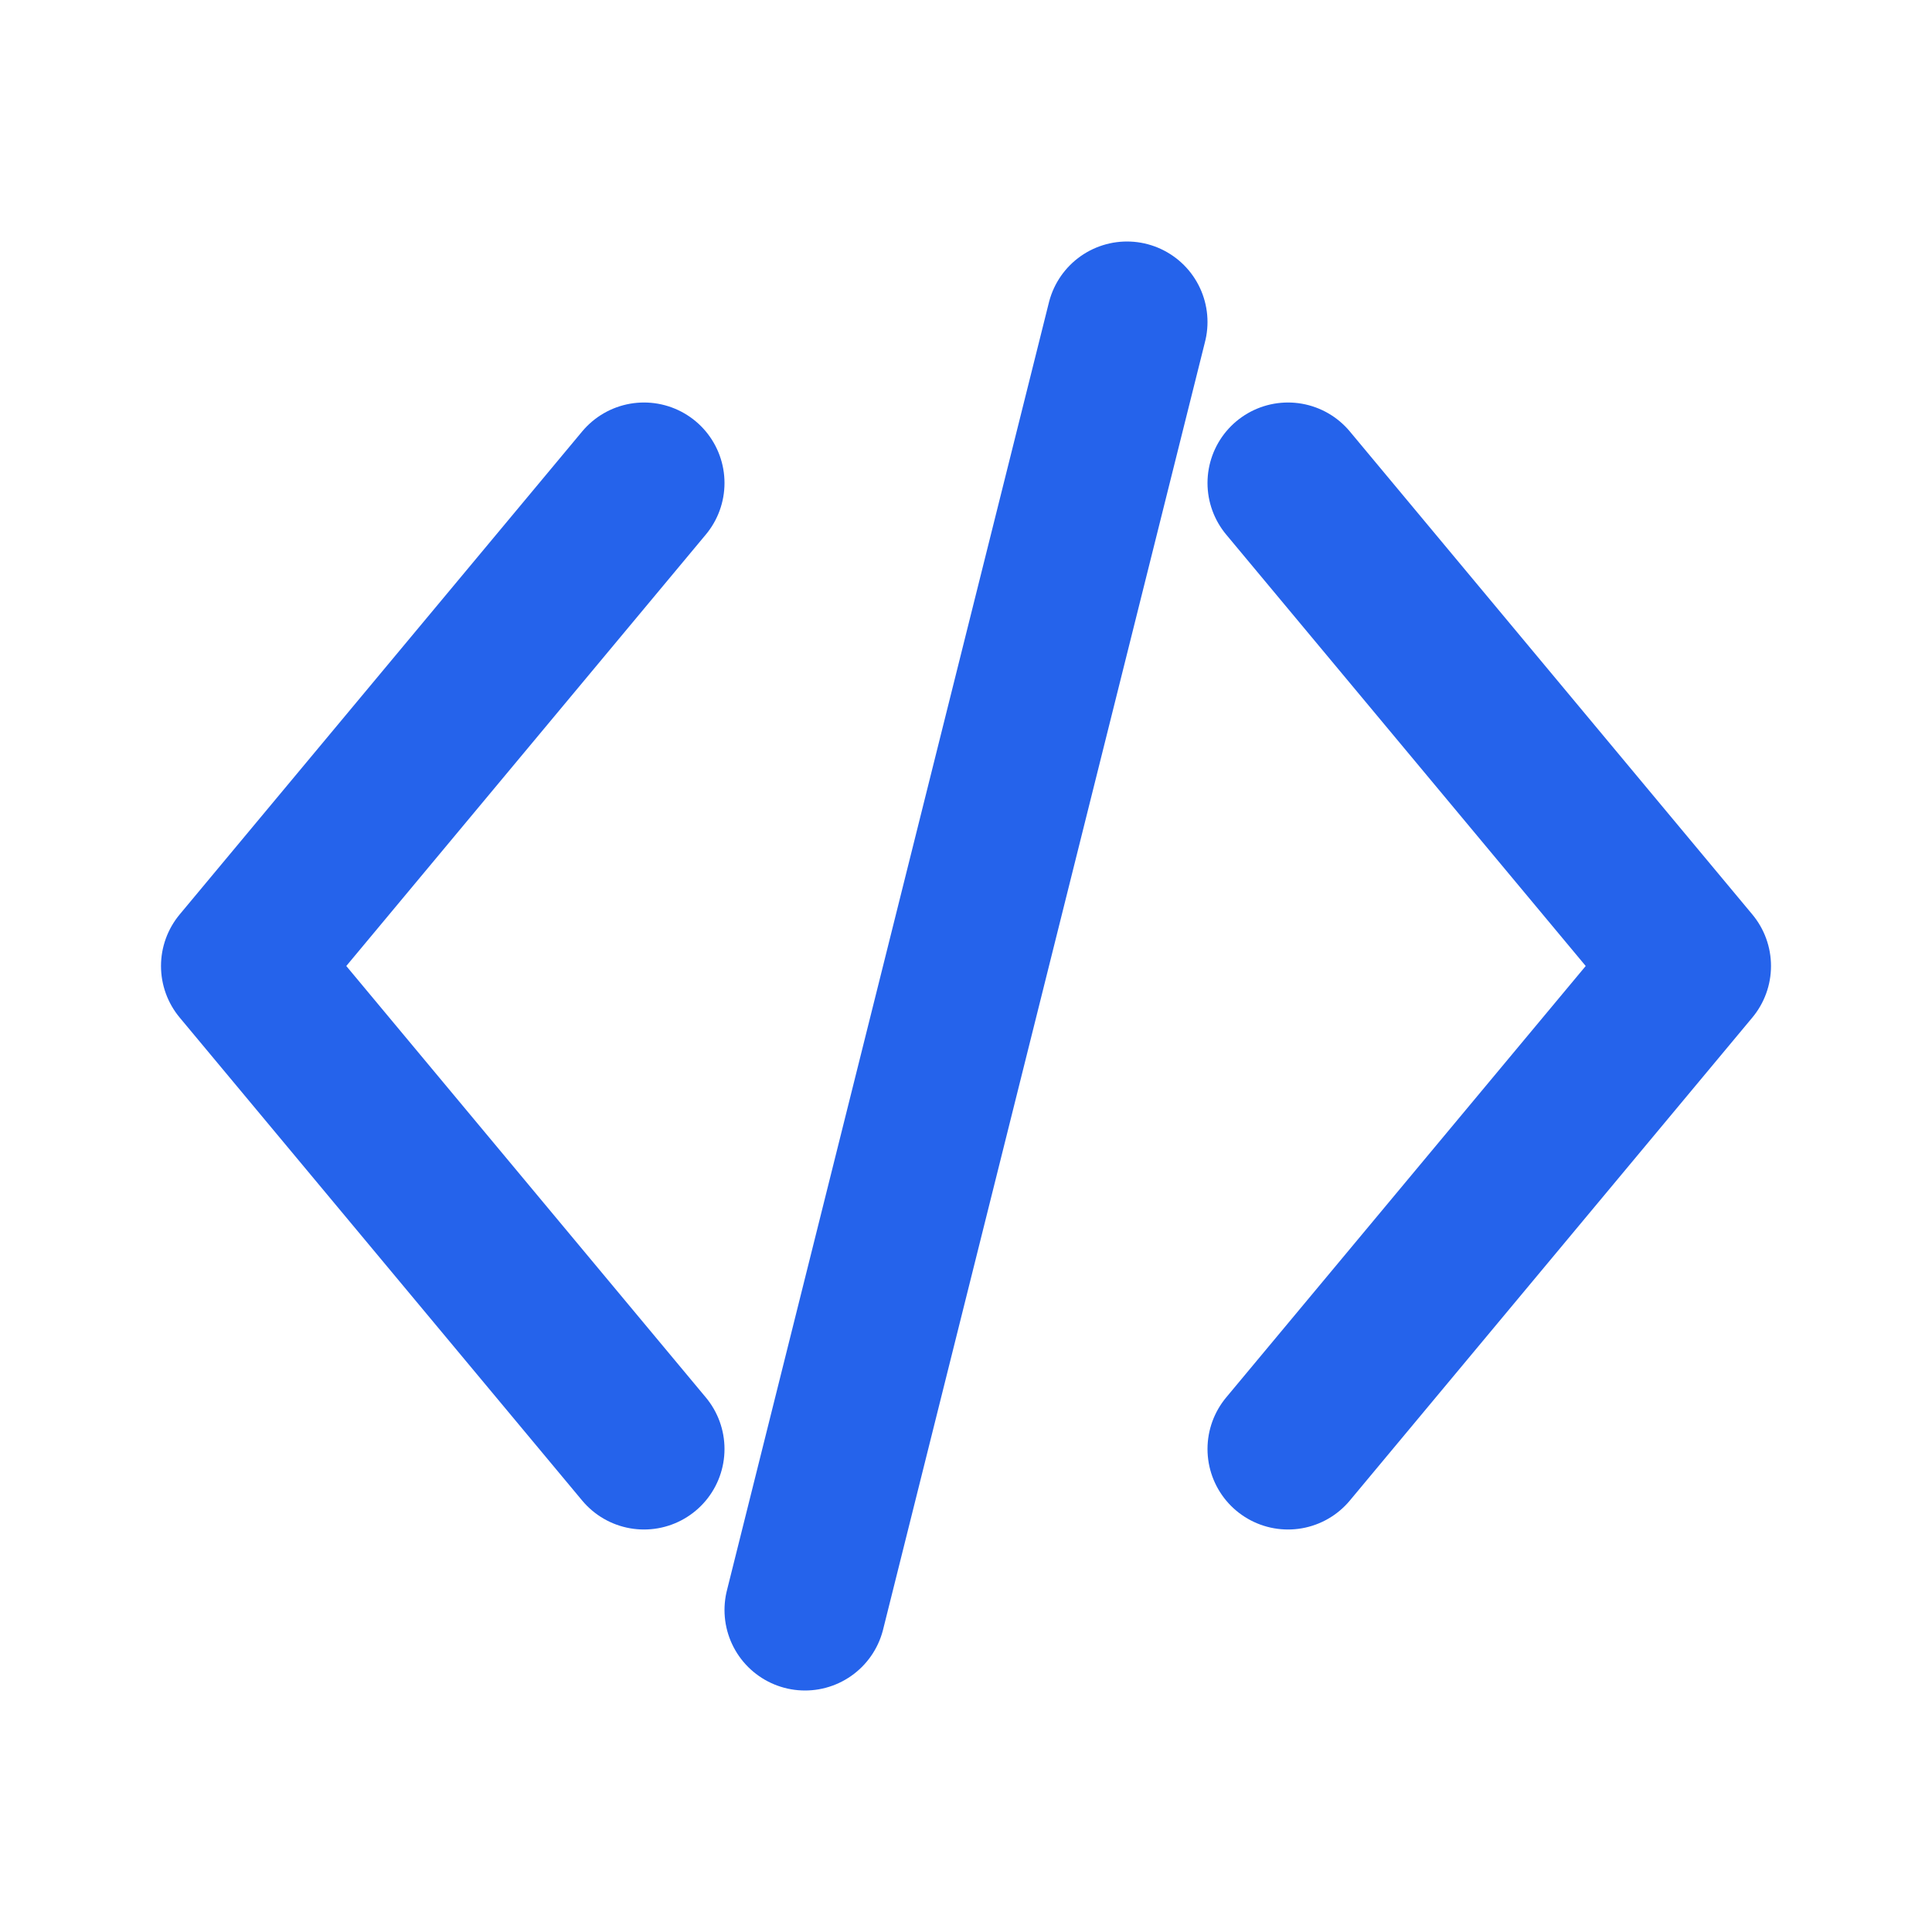
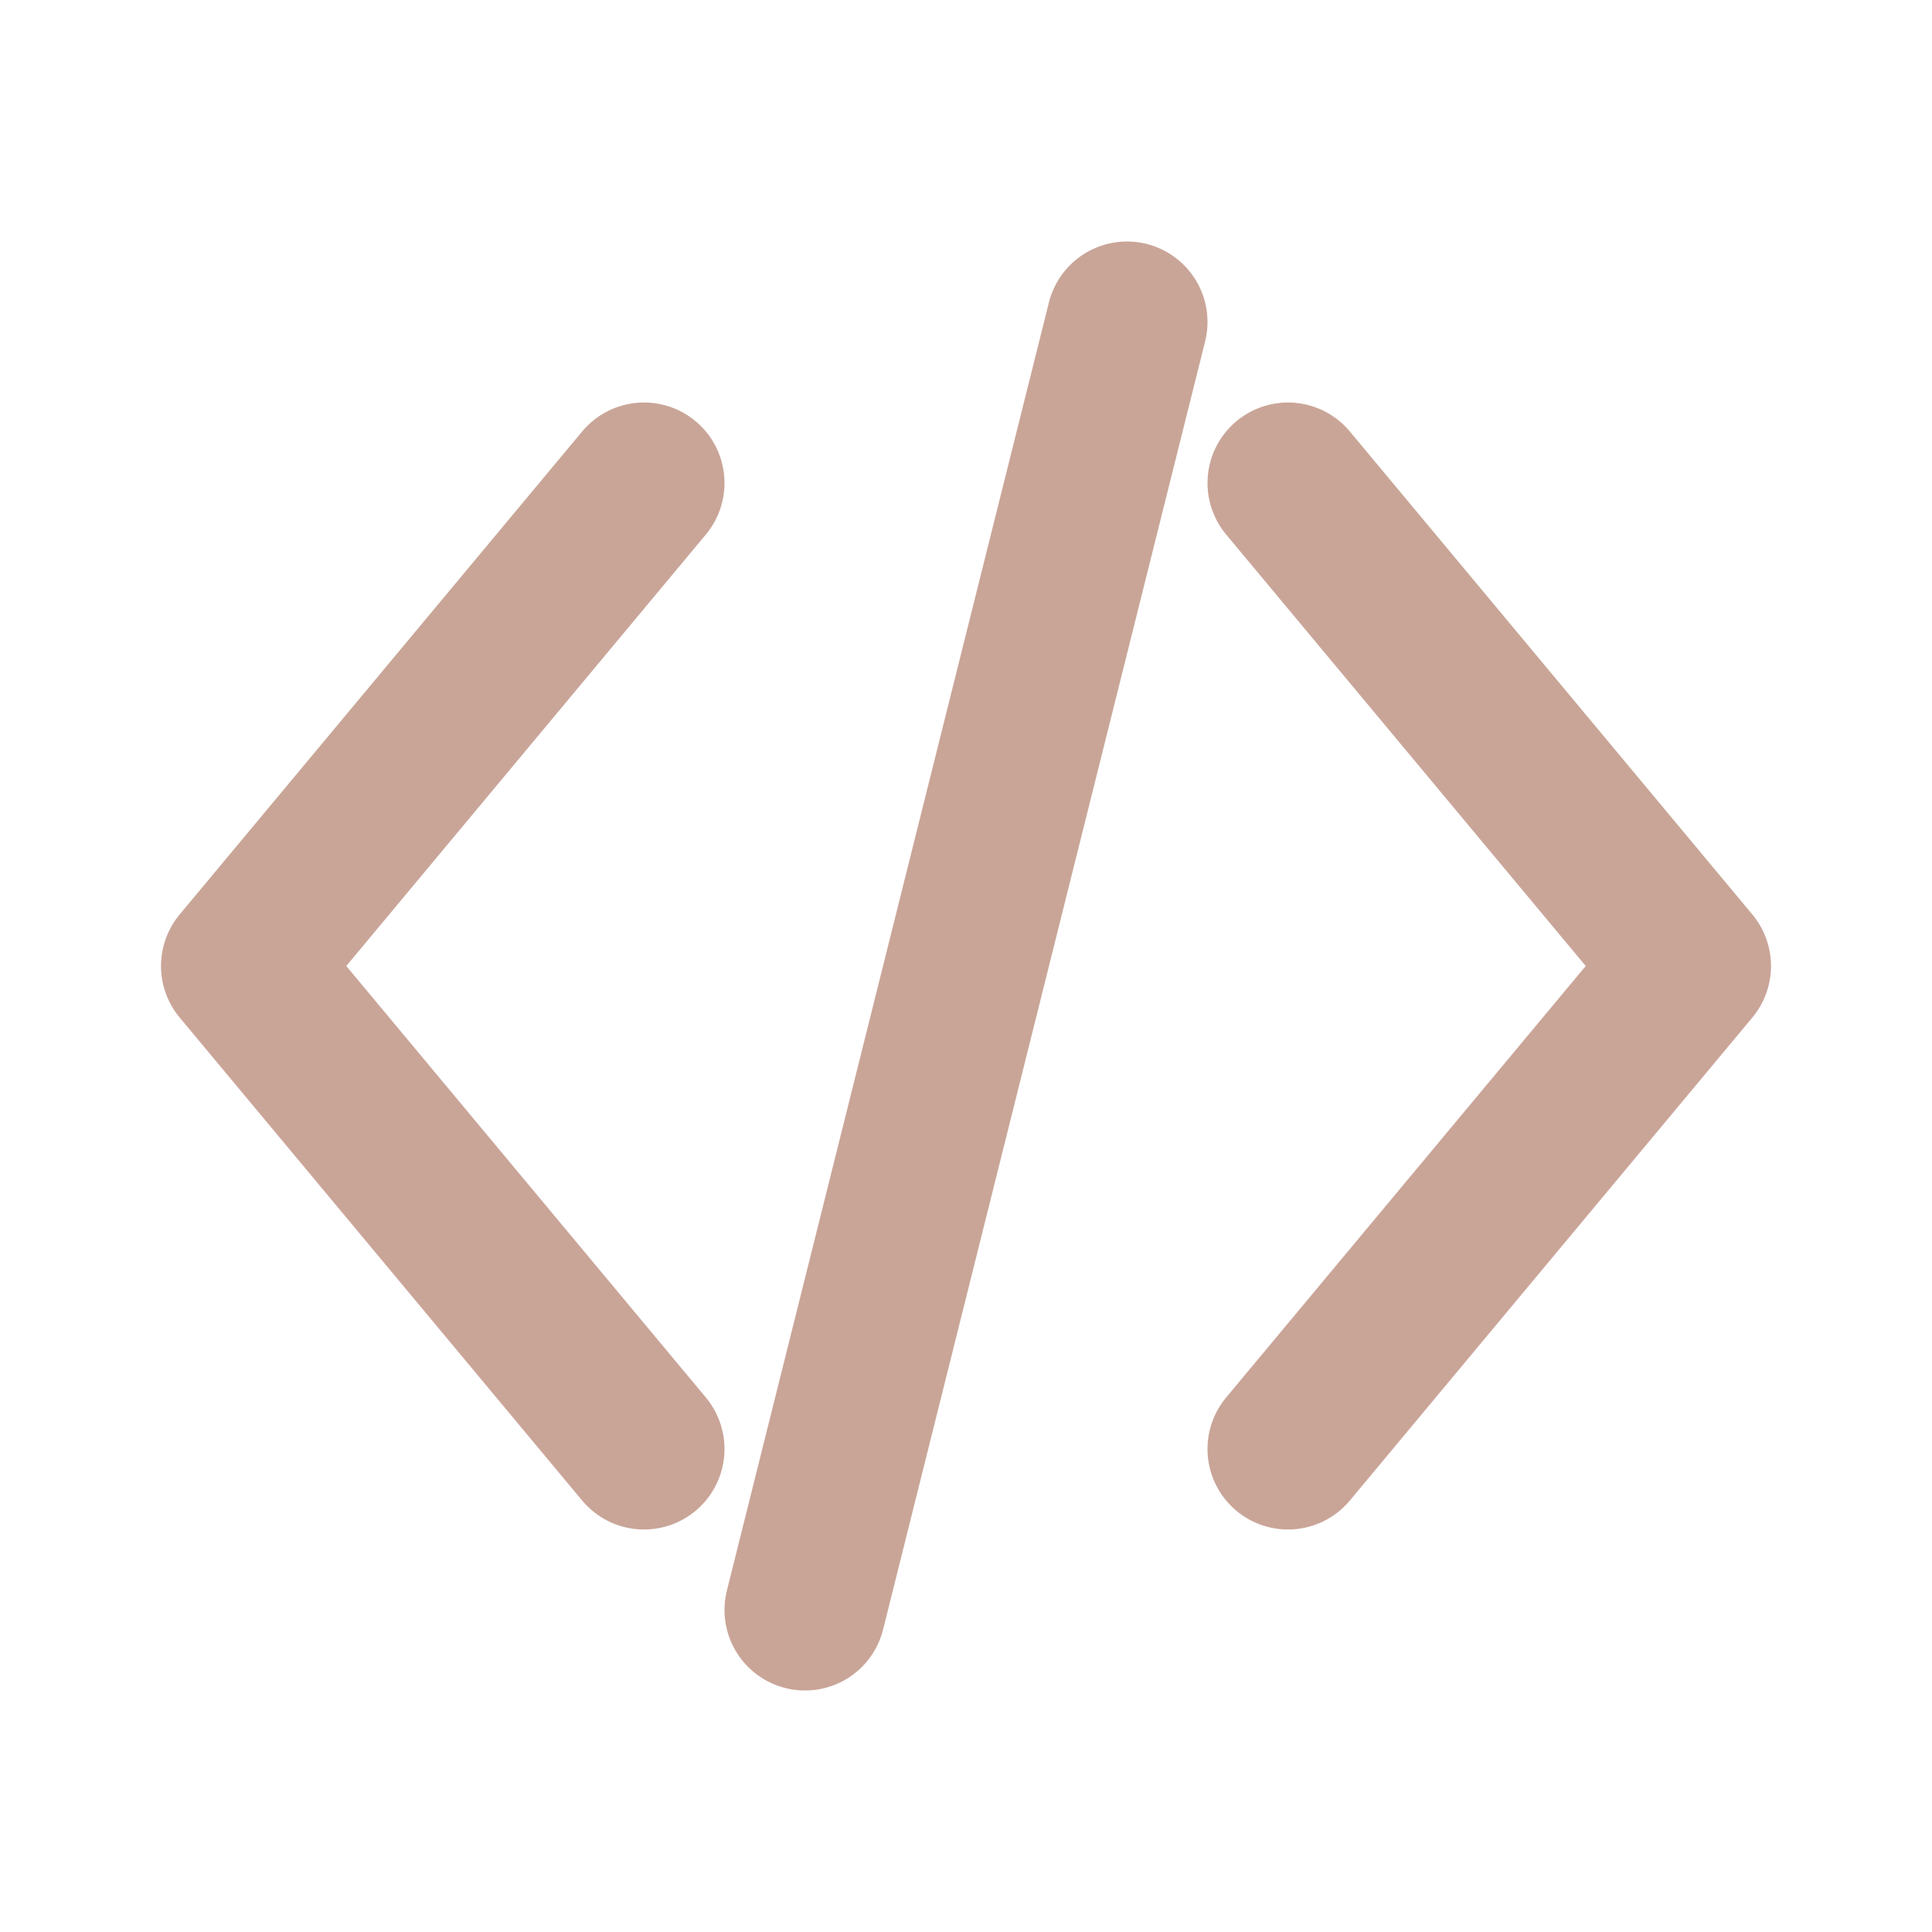
<svg xmlns="http://www.w3.org/2000/svg" width="24" height="24" viewBox="0 0 24 24" fill="none">
-   <path d="M8 6l-5 6 5 6" stroke="#2563EB" stroke-width="2" stroke-linecap="round" stroke-linejoin="round" />
-   <path d="M16 6l5 6-5 6" stroke="#2563EB" stroke-width="2" stroke-linecap="round" stroke-linejoin="round" />
-   <line x1="14" y1="4" x2="10" y2="20" stroke="#2563EB" stroke-width="2" stroke-linecap="round" />
+   <path d="M8 6l-5 6 5 6" stroke="#C9A598" stroke-width="2" stroke-linecap="round" stroke-linejoin="round" />
+   <path d="M16 6l5 6-5 6" stroke="#C9A598" stroke-width="2" stroke-linecap="round" stroke-linejoin="round" />
+   <line x1="14" y1="4" x2="10" y2="20" stroke="#C9A598" stroke-width="2" stroke-linecap="round" />
</svg>
